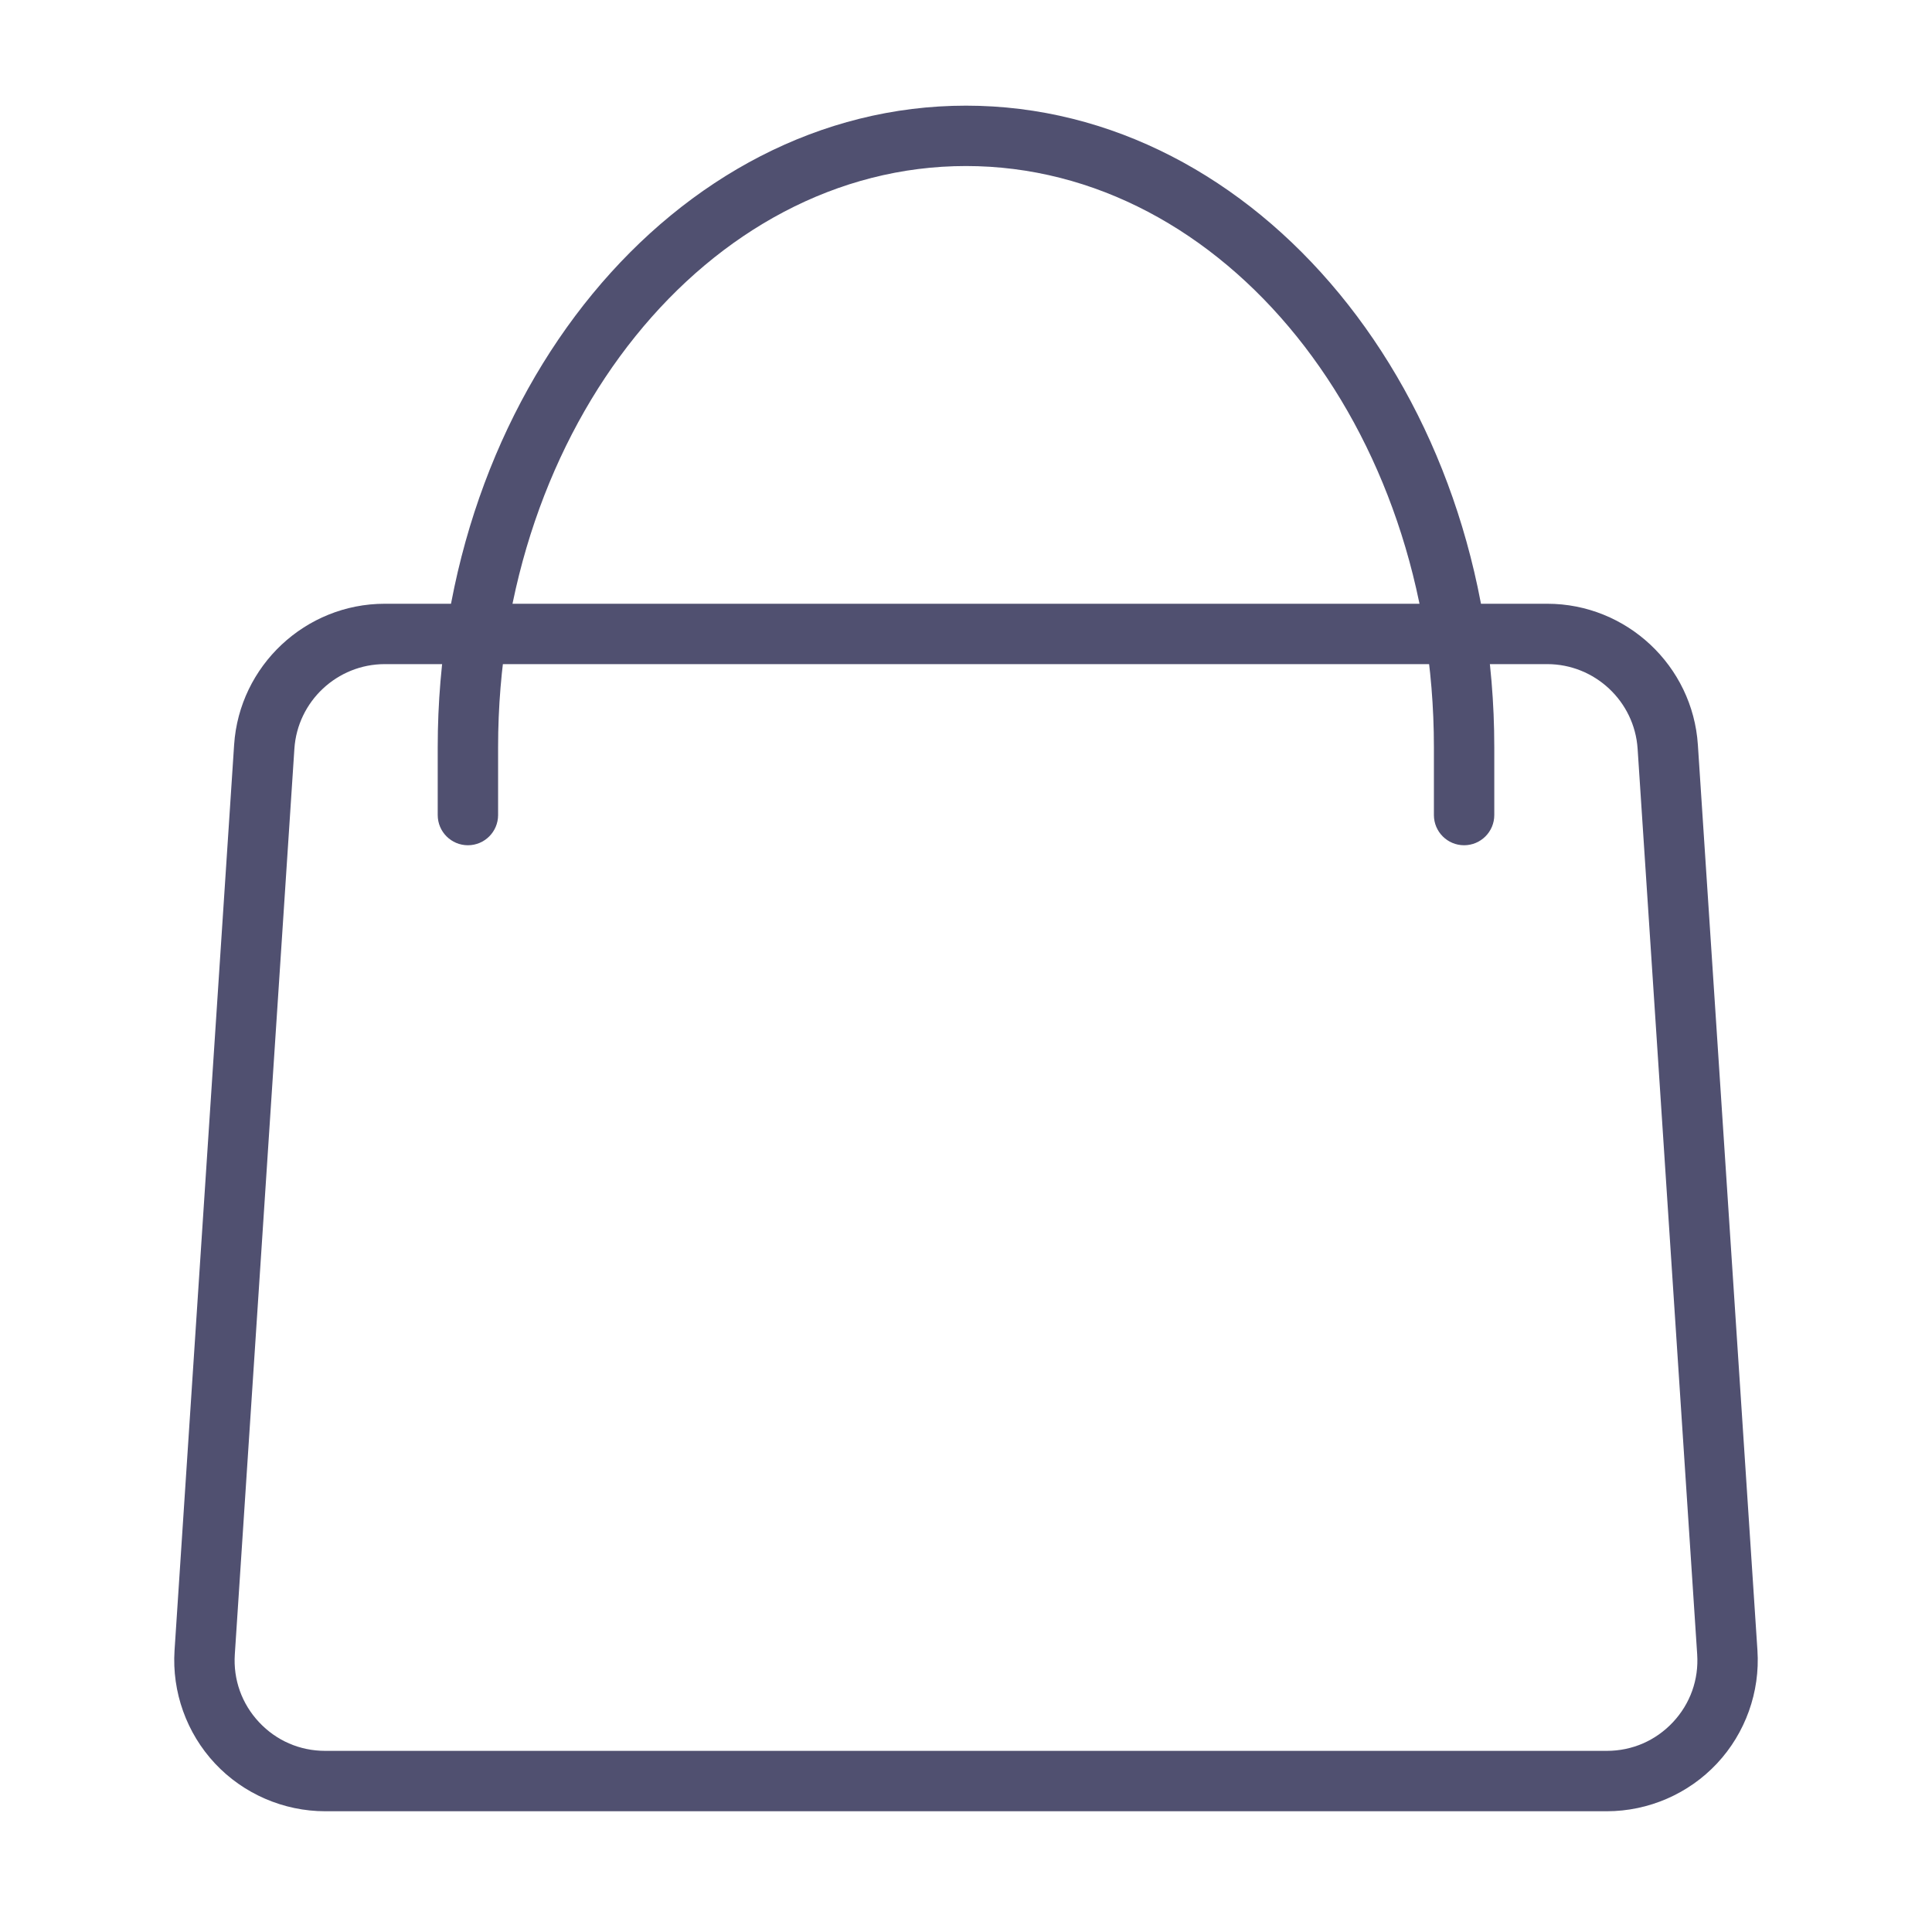
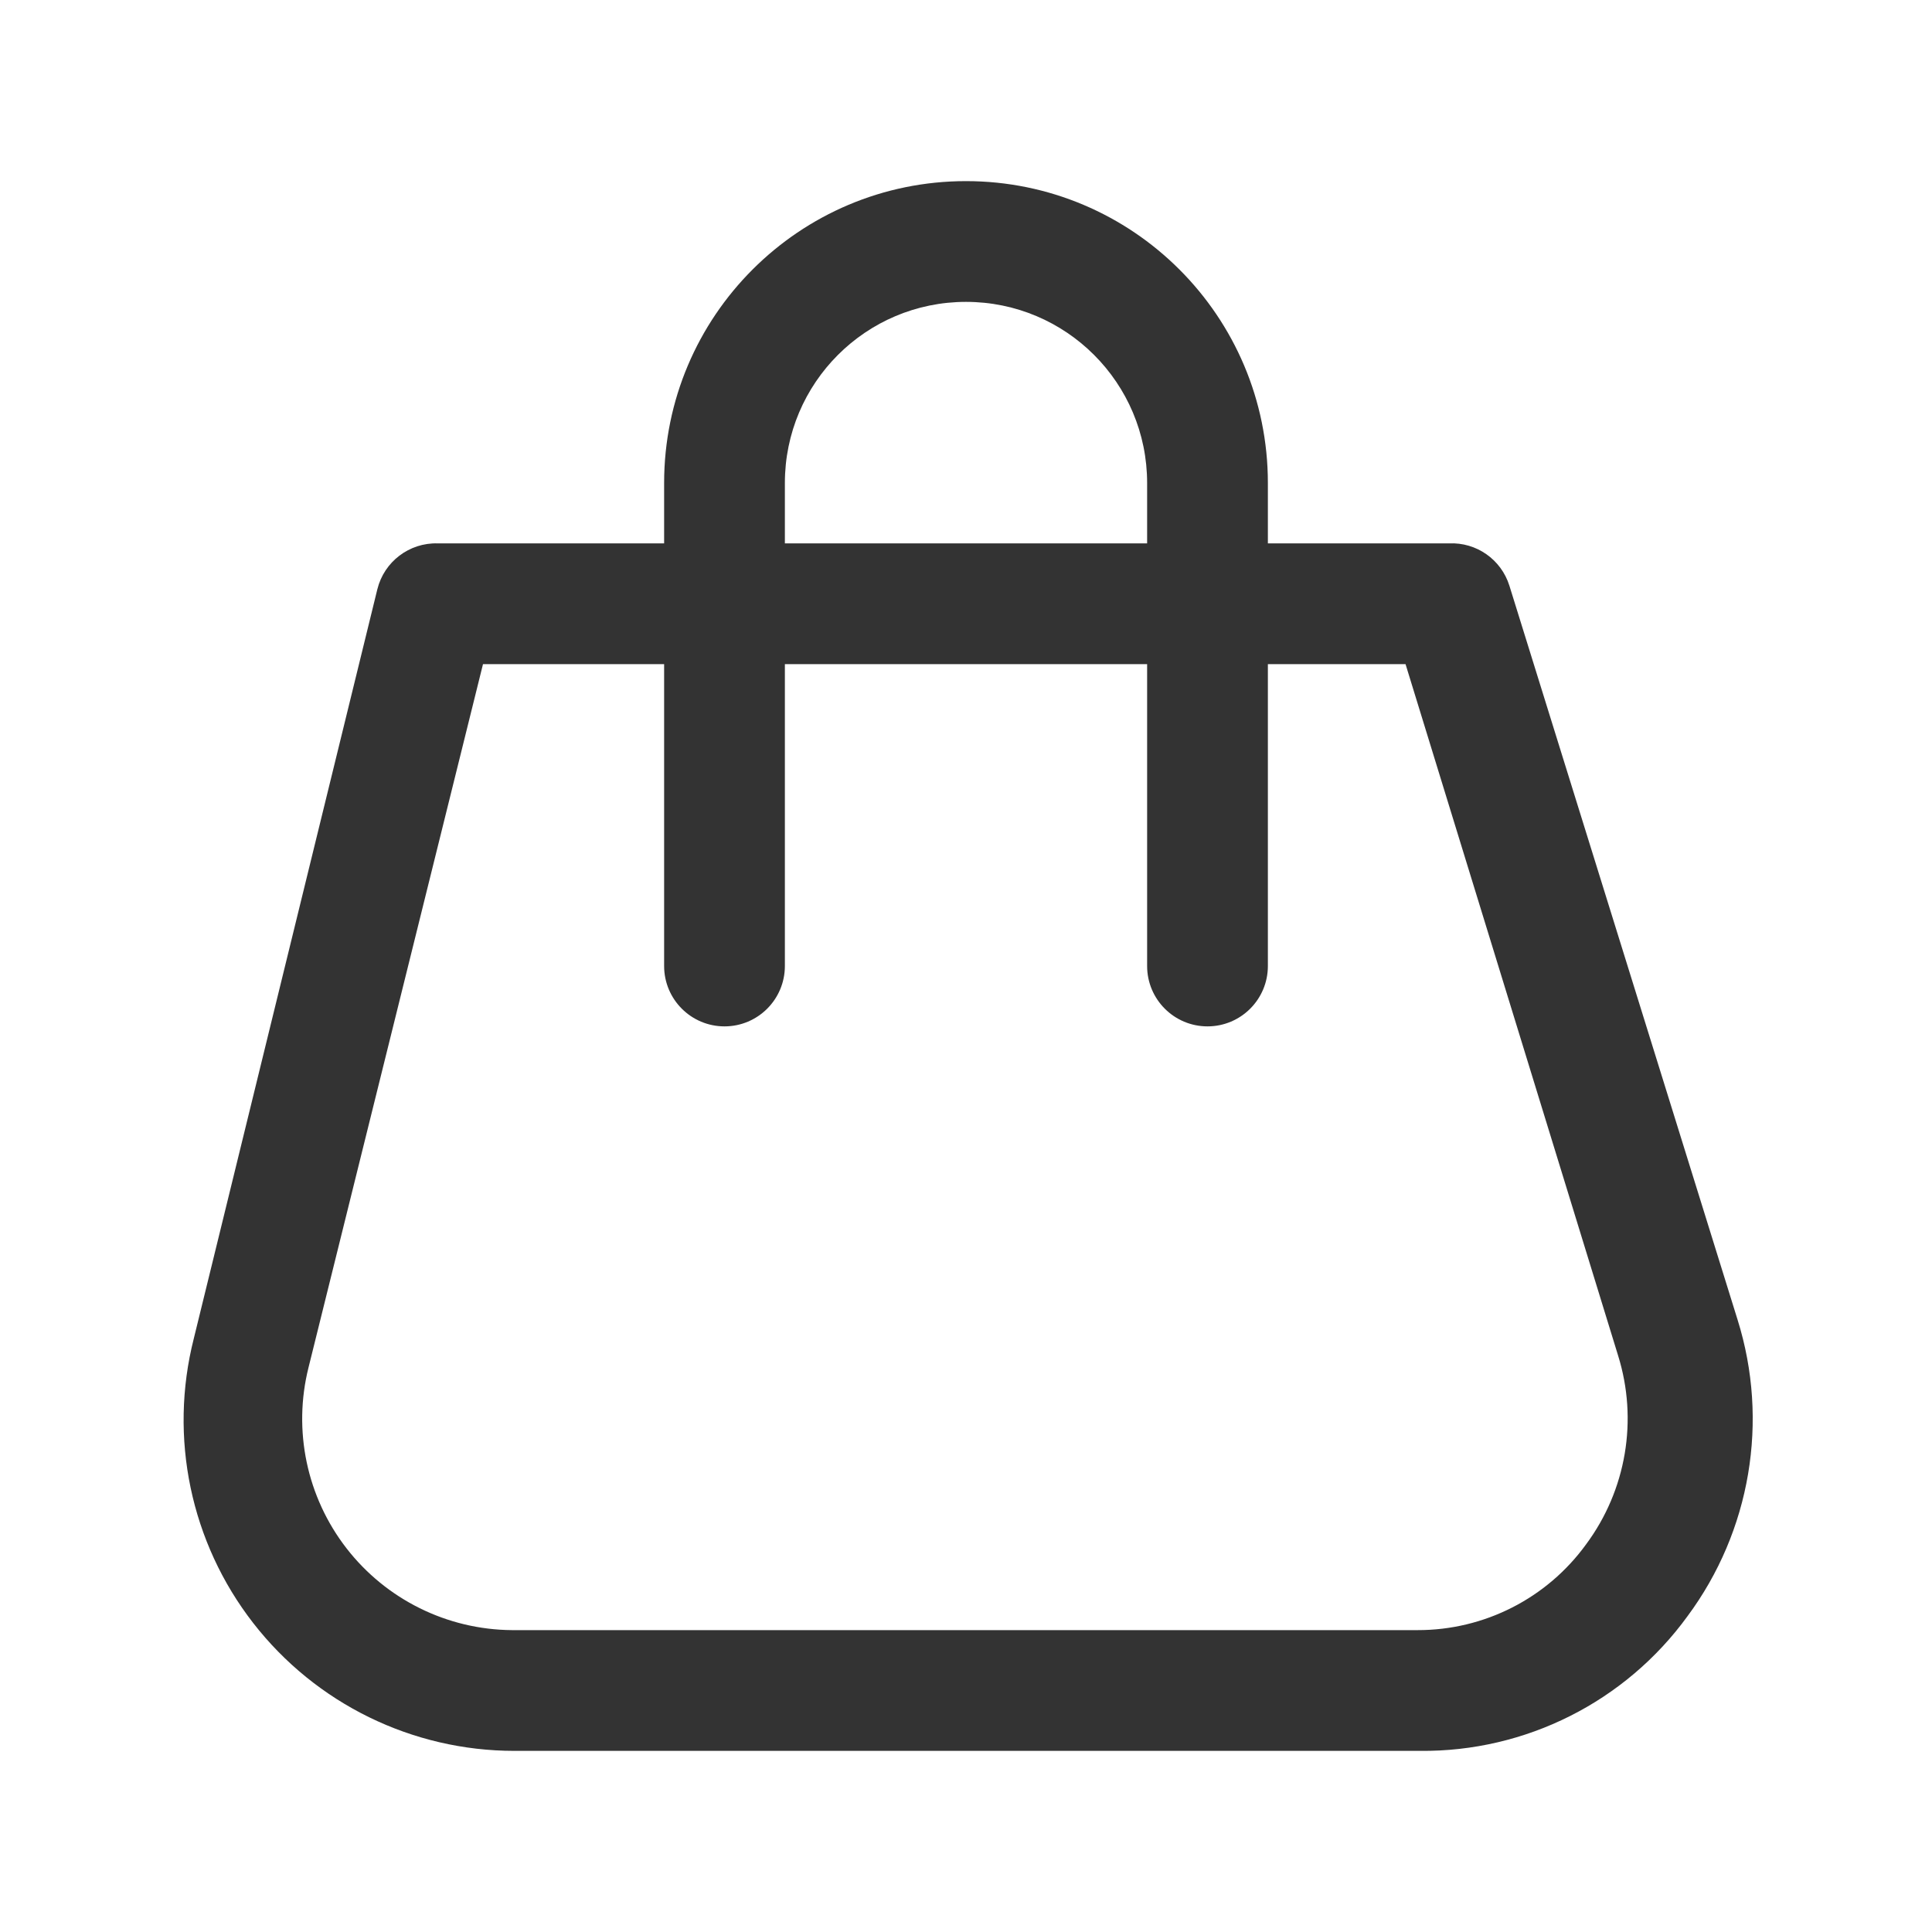
- <svg xmlns="http://www.w3.org/2000/svg" style="enable-background:new 0 0 128 128;" version="1.1" viewBox="0 0 128 128" xml:space="preserve">
-   <g id="Layer_1" />
-   <g id="refrigerator" />
-   <g id="washer" />
-   <g id="tv" />
-   <g id="microwawe" />
-   <g id="vacuum_cleaner" />
-   <g id="Gift" />
-   <g id="umbrella" />
-   <g id="rocket" />
-   <g id="basket" />
-   <g id="shopping" />
-   <g id="email" />
-   <g id="message" />
-   <g id="delivery" />
-   <g id="store" />
-   <g id="label" />
-   <g id="phone" />
-   <g id="imac" />
-   <g id="laptop" />
-   <g id="heart_like" />
-   <g id="game" />
-   <g id="wallet" />
-   <g id="camera" />
-   <g id="battery" />
-   <g id="shoes" />
-   <g id="t-shirt" />
-   <g id="pencil" />
-   <g id="people" />
-   <g id="statistics" />
-   <g id="blog" />
-   <g id="rock" />
-   <g id="like" />
-   <g id="dislike" />
-   <g id="speaker" />
-   <g id="pc" />
-   <g id="glasses" />
-   <g id="headphones" />
-   <g id="player" />
-   <g id="book" />
-   <g id="transfer" />
-   <g id="mouse" />
-   <g id="package">
-     <g>
-       <g>
-         <path d="M106.456,120H21.544c-2.756,0-5.417-1.153-7.3-3.165c-1.884-2.012-2.86-4.742-2.68-7.491l3.947-60     C15.857,44.104,20.241,40,25.491,40h77.018c5.25,0,9.634,4.104,9.979,9.343l3.947,60.001c0.181,2.749-0.796,5.479-2.68,7.491     C111.873,118.847,109.212,120,106.456,120z M25.491,44c-3.15,0-5.78,2.463-5.987,5.606l-3.947,59.999     c-0.11,1.675,0.46,3.271,1.606,4.495c1.147,1.225,2.703,1.899,4.381,1.899h84.912c1.678,0,3.233-0.675,4.381-1.899     c1.146-1.225,1.717-2.82,1.606-4.495l-3.947-60c-0.207-3.143-2.837-5.605-5.987-5.605H25.491z" style="fill:#505070;" />
-       </g>
-       <g>
-         <path d="M97,56c-1.104,0-2-0.896-2-2v-4.5C95,28.271,81.094,11,64,11S33,28.271,33,49.5V54     c0,1.104-0.896,2-2,2s-2-0.896-2-2v-4.5C29,26.065,44.701,7,64,7s35,19.065,35,42.5V54C99,55.104,98.104,56,97,56z" style="fill:#505070;" />
-       </g>
-     </g>
+ <svg xmlns="http://www.w3.org/2000/svg" viewBox="0 0 32 32">
+   <g data-name="Layer 2">
+     <path d="M23.52 29h-15a5.48 5.48 0 0 1-5.31-6.83L6.25 9.76a1 1 0 0 1 1-.76H24a1 1 0 0 1 1 .7l3.78 12.16a5.49 5.49 0 0 1-.83 4.91A5.41 5.41 0 0 1 23.52 29ZM8 11 5.11 22.65A3.5 3.5 0 0 0 8.48 27h15a3.44 3.44 0 0 0 2.79-1.42 3.5 3.5 0 0 0 .53-3.13L23.28 11Z" fill="#333333" class="fill-000000" />
+     <path d="M20 17a1 1 0 0 1-1-1V8a3 3 0 0 0-6 0v8a1 1 0 0 1-2 0V8a5 5 0 0 1 10 0v8a1 1 0 0 1-1 1Z" fill="#333333" class="fill-000000" />
  </g>
-   <g id="exellent" />
-   <g id="card" />
-   <g id="induction" />
-   <g id="revers_camera" />
-   <g id="flesh_drive" />
-   <g id="time" />
-   <g id="sale" />
-   <g id="tablet" />
-   <g id="search" />
+   <path d="M0 0h32v32H0z" fill="none" />
</svg>
